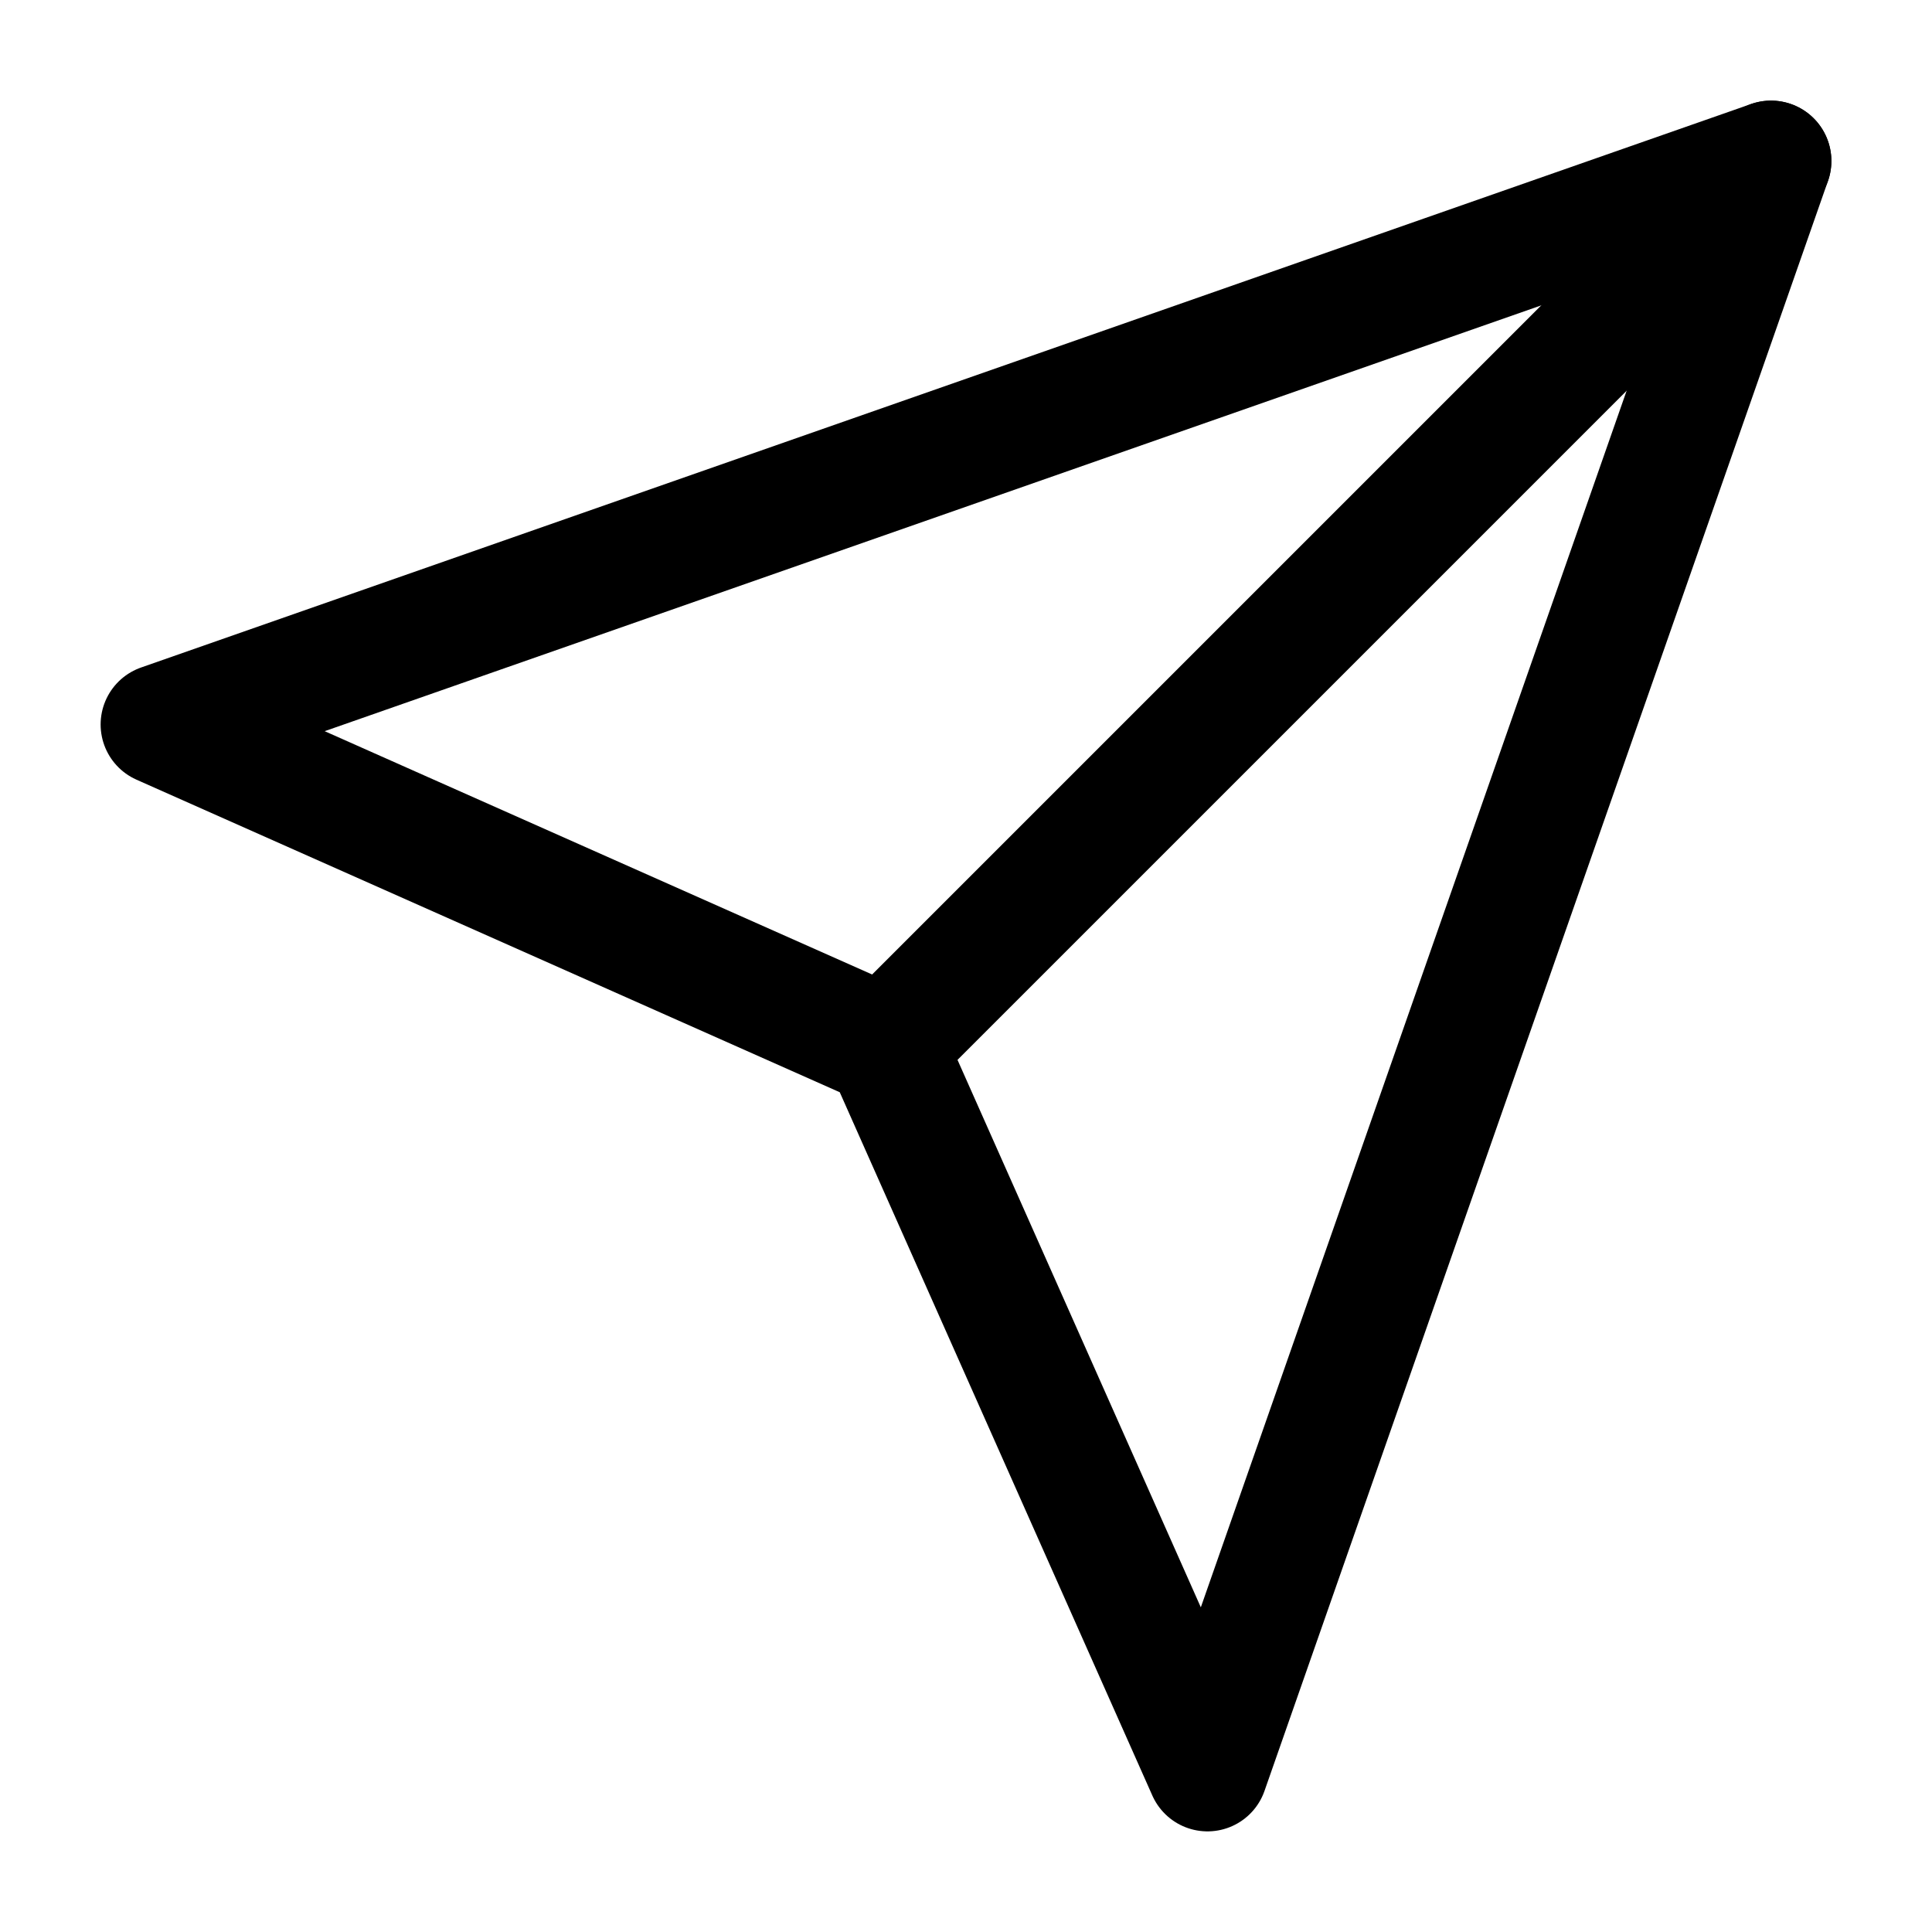
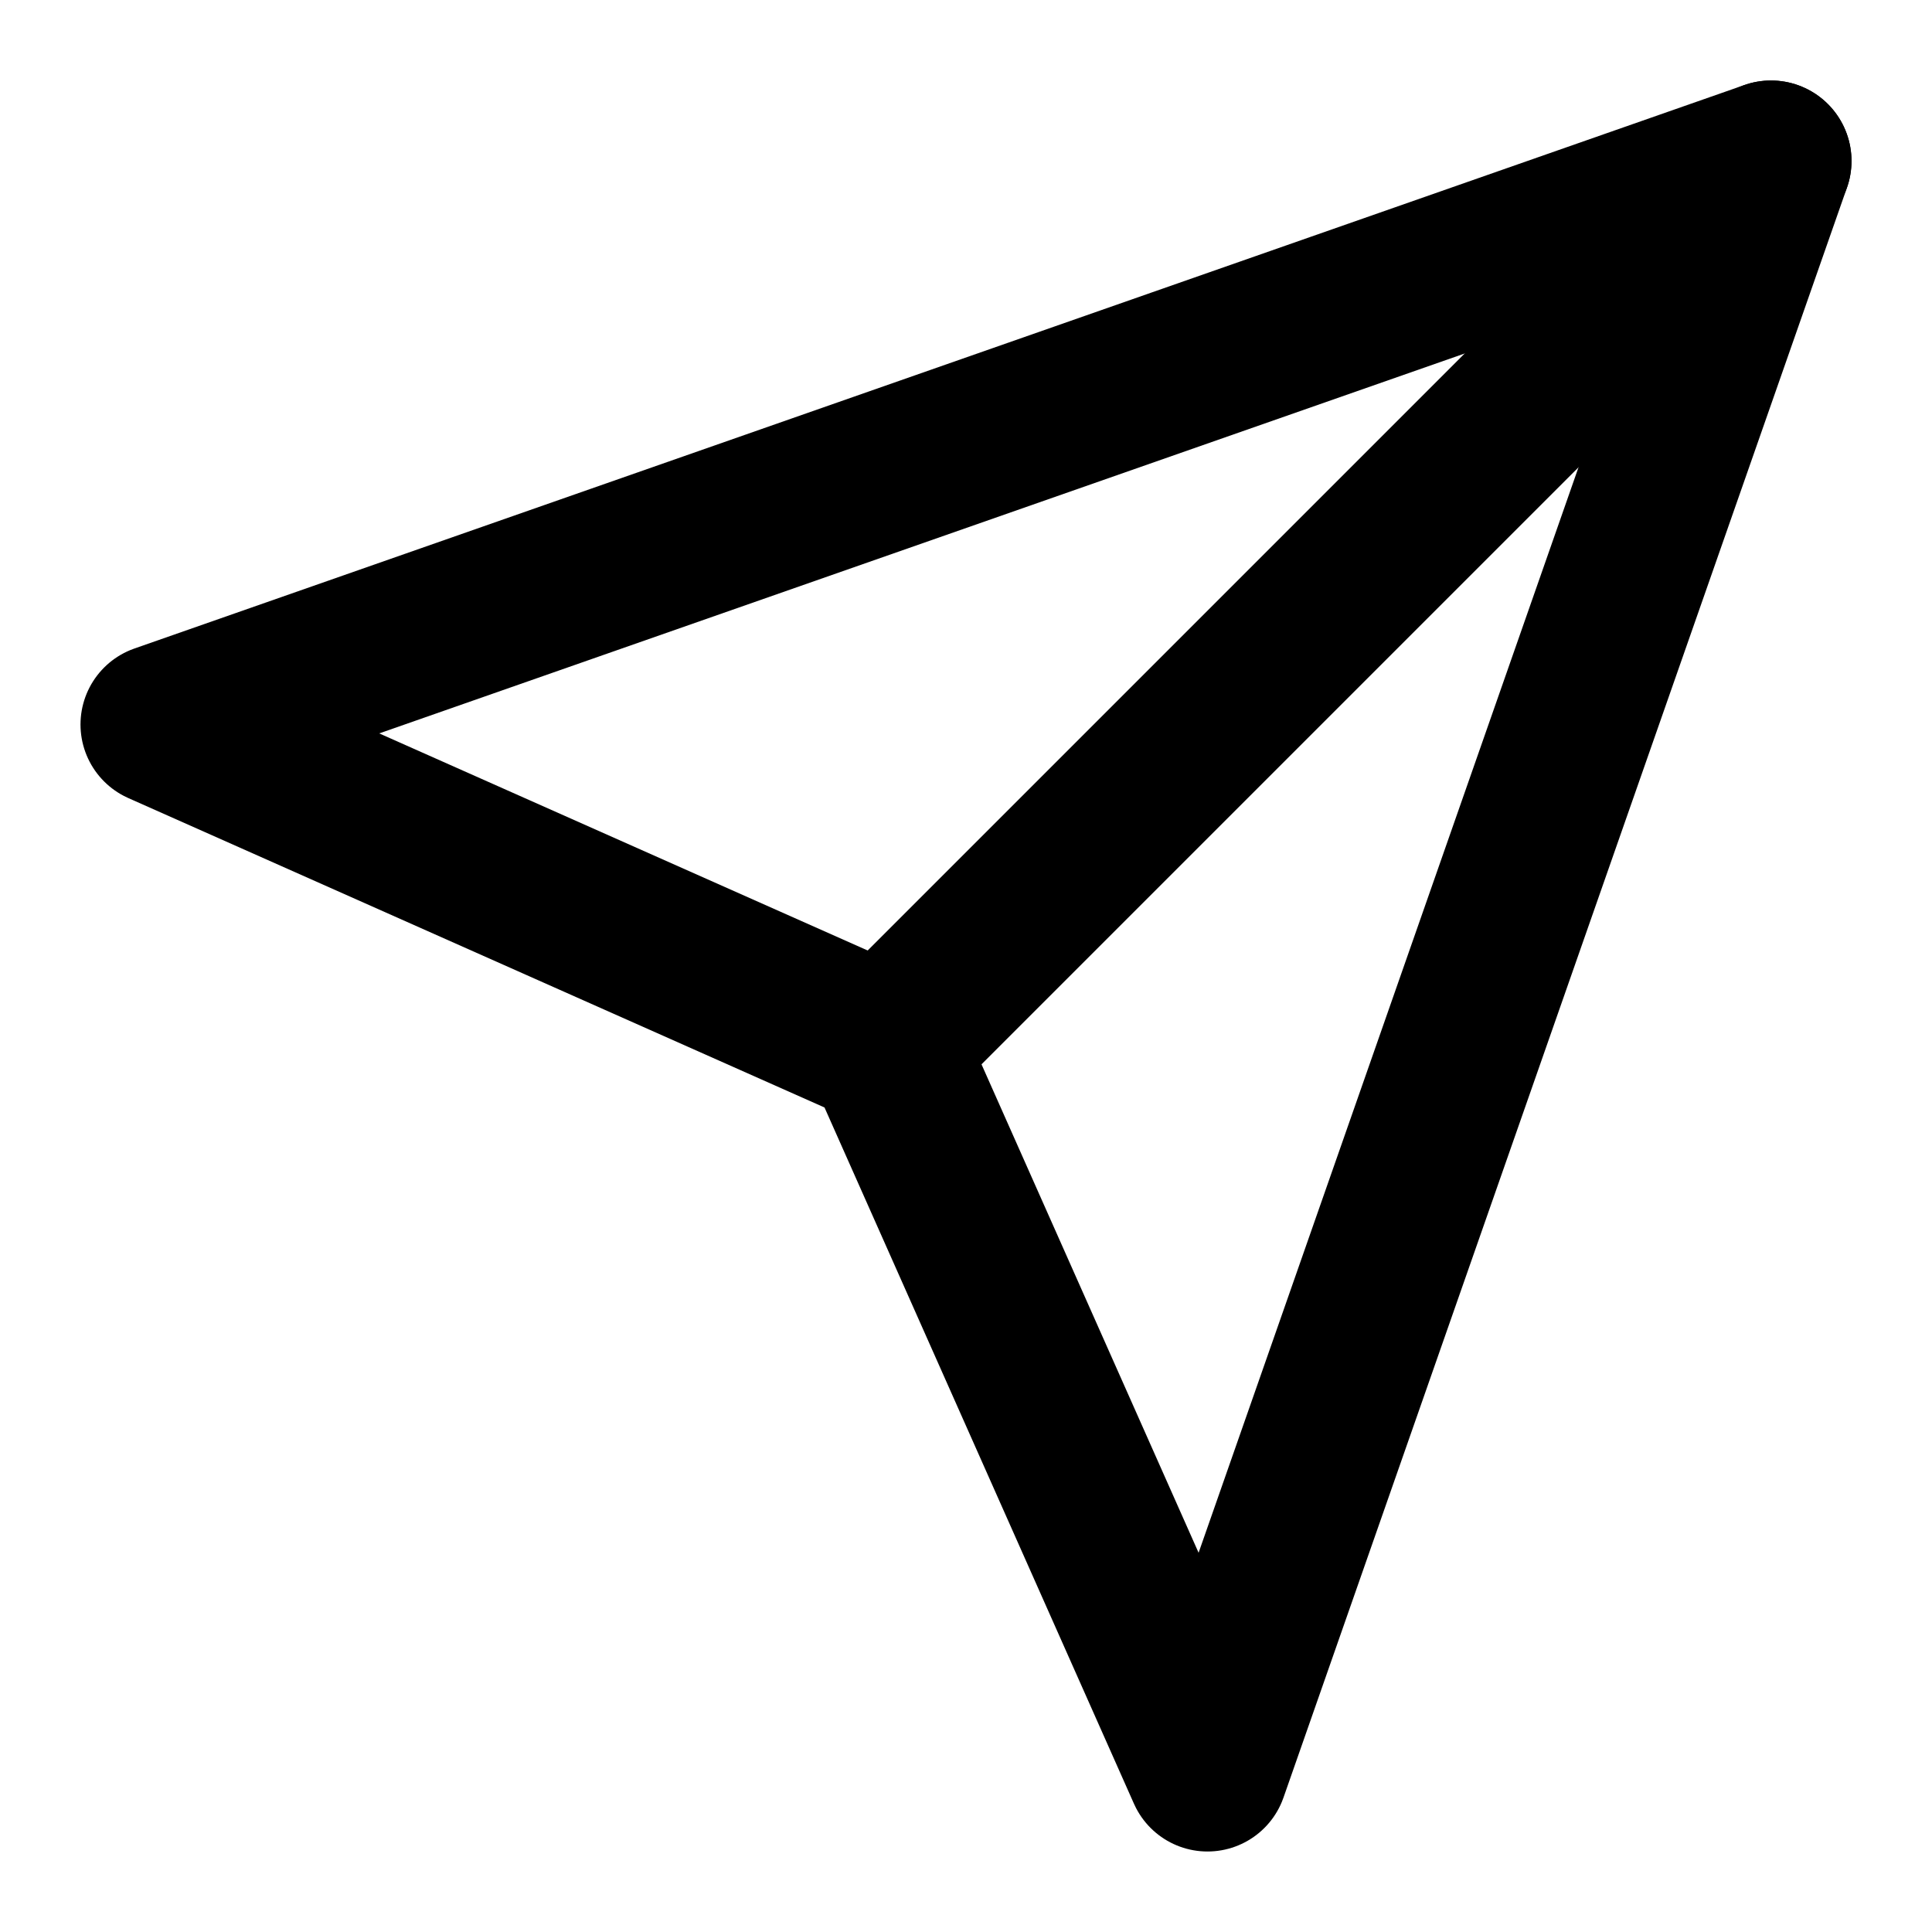
- <svg xmlns="http://www.w3.org/2000/svg" width="24" height="24" viewBox="0 0 24 24" fill="none" stroke="currentColor" stroke-width="1.5" stroke-linecap="round" stroke-linejoin="round" class="feather feather-send">
+ <svg xmlns="http://www.w3.org/2000/svg" width="24" height="24" viewBox="0 0 24 24" fill="none" stroke="currentColor" stroke-width="2" stroke-linecap="round" stroke-linejoin="round" class="feather feather-send">
  <line x1="22" y1="2" x2="11" y2="13" />
  <polygon points="22 2 15 22 11 13 2 9 22 2" />
</svg>
